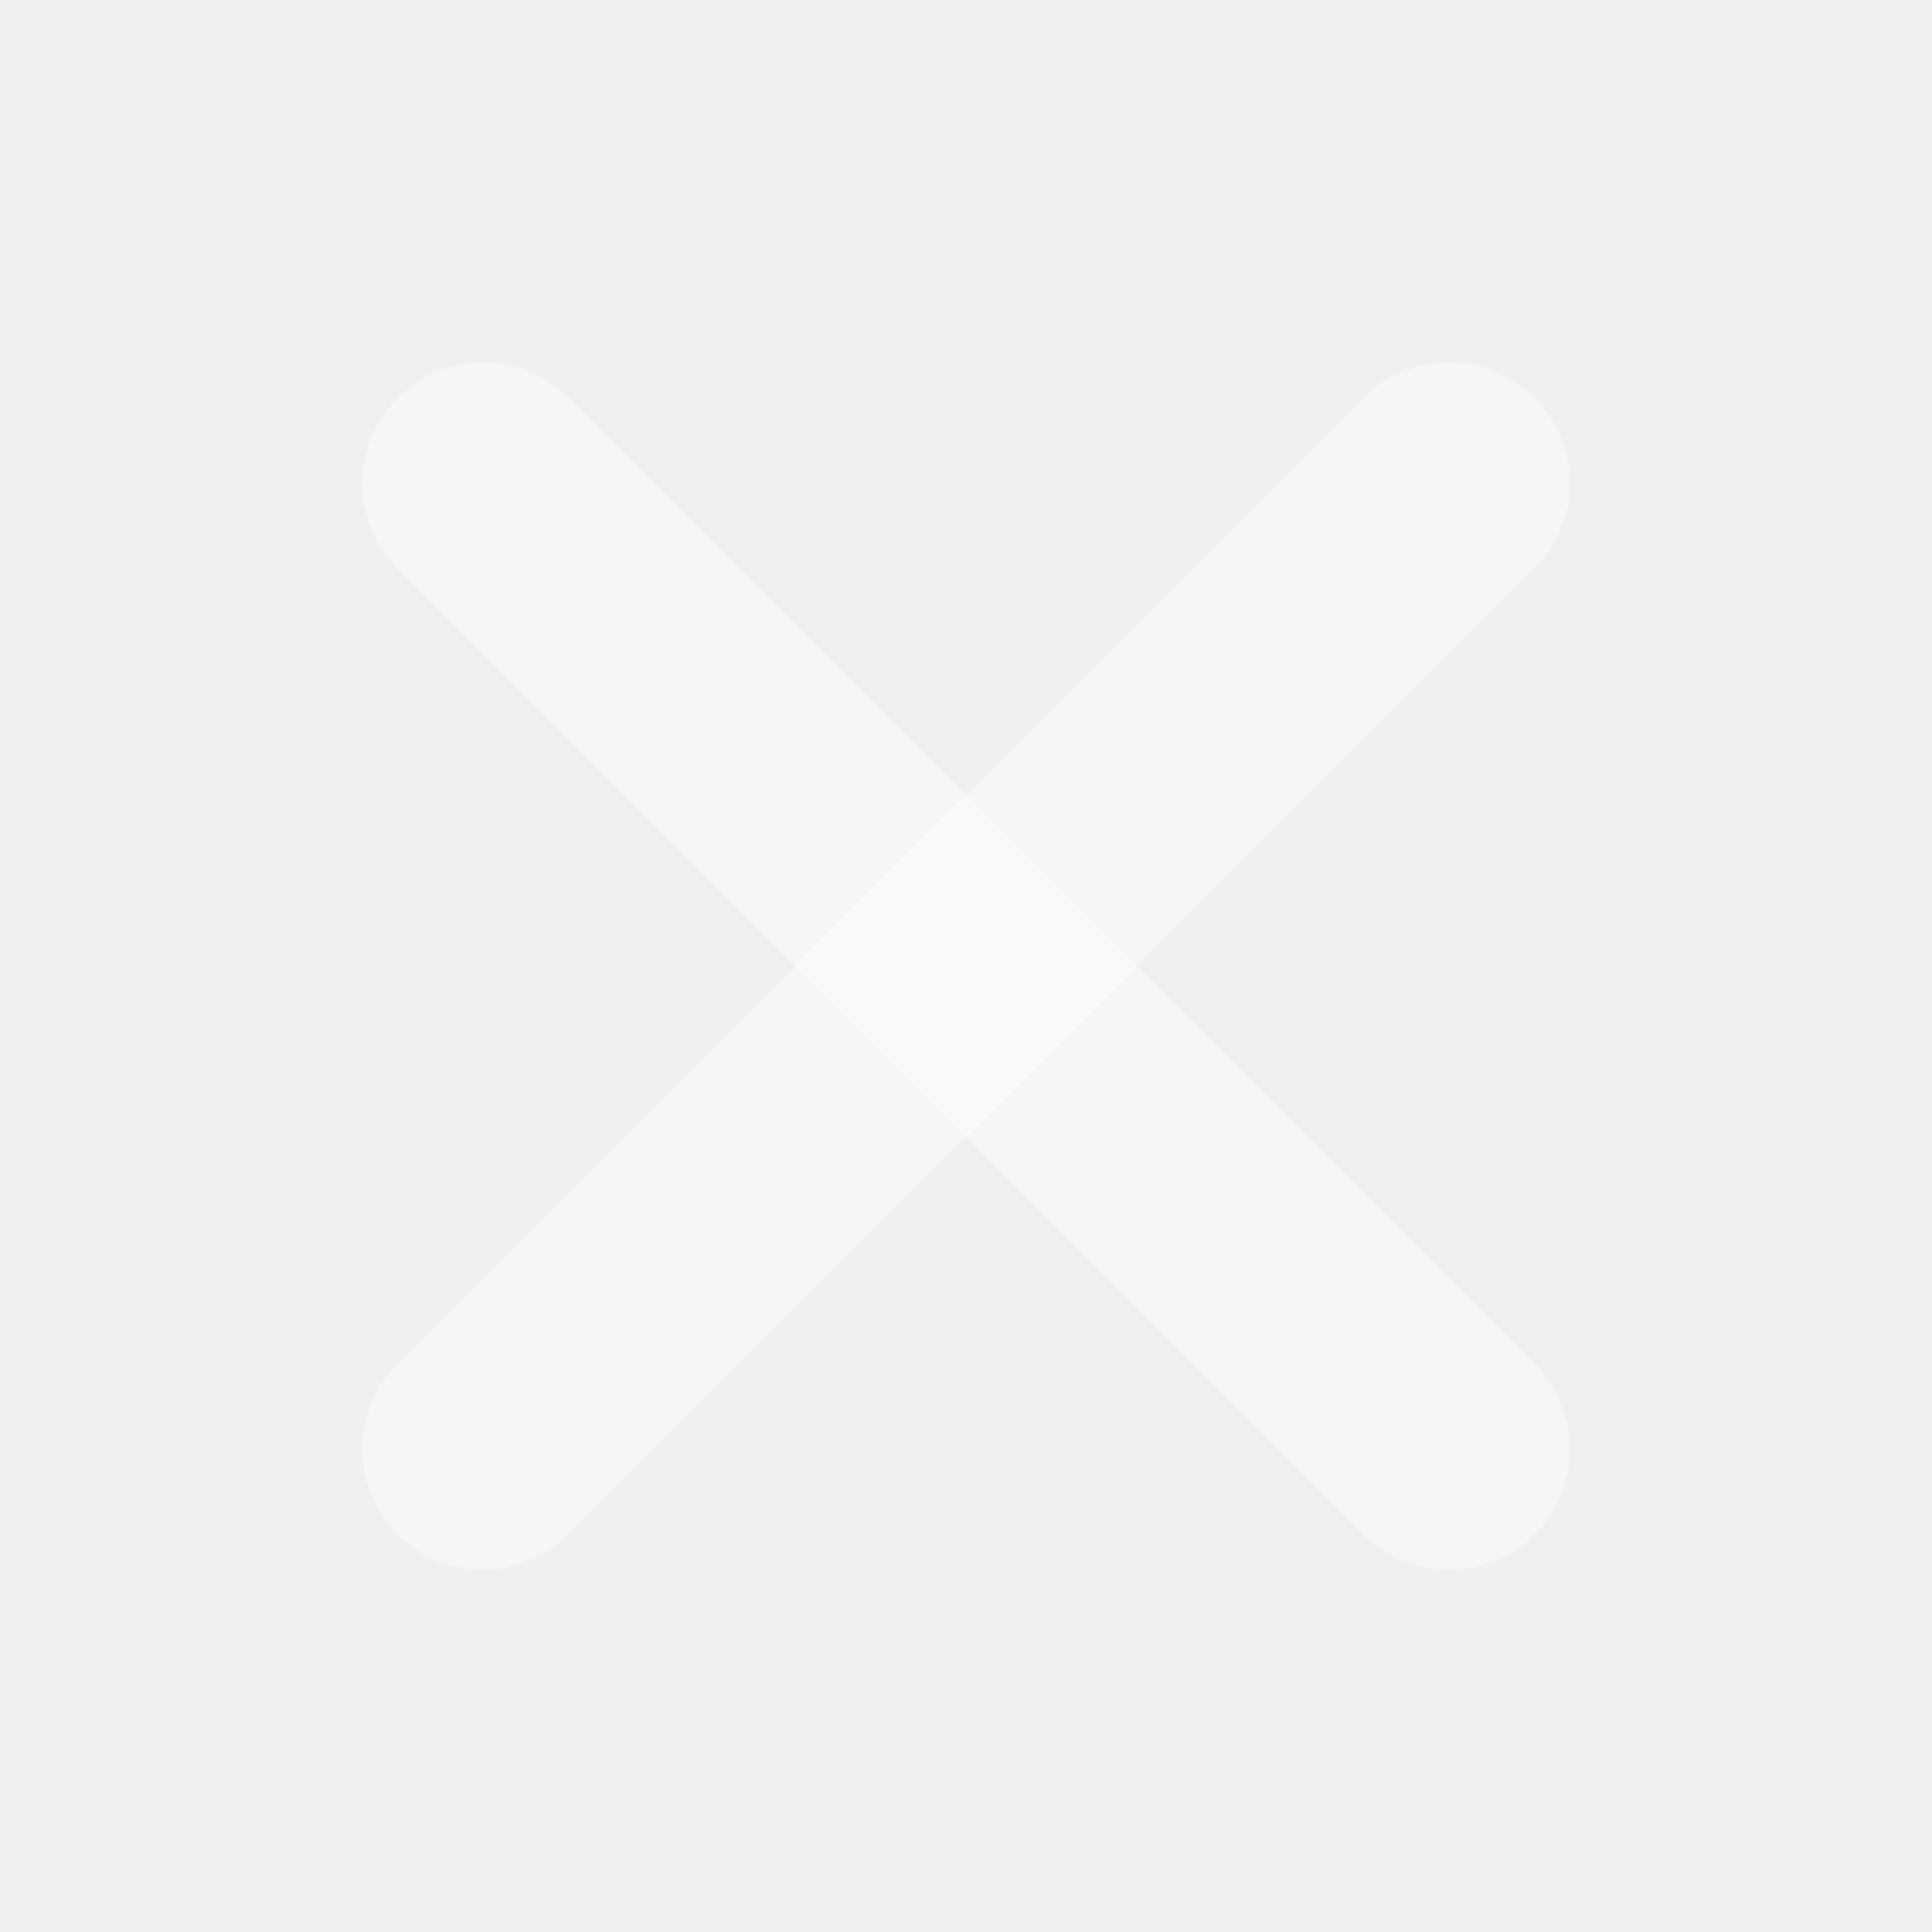
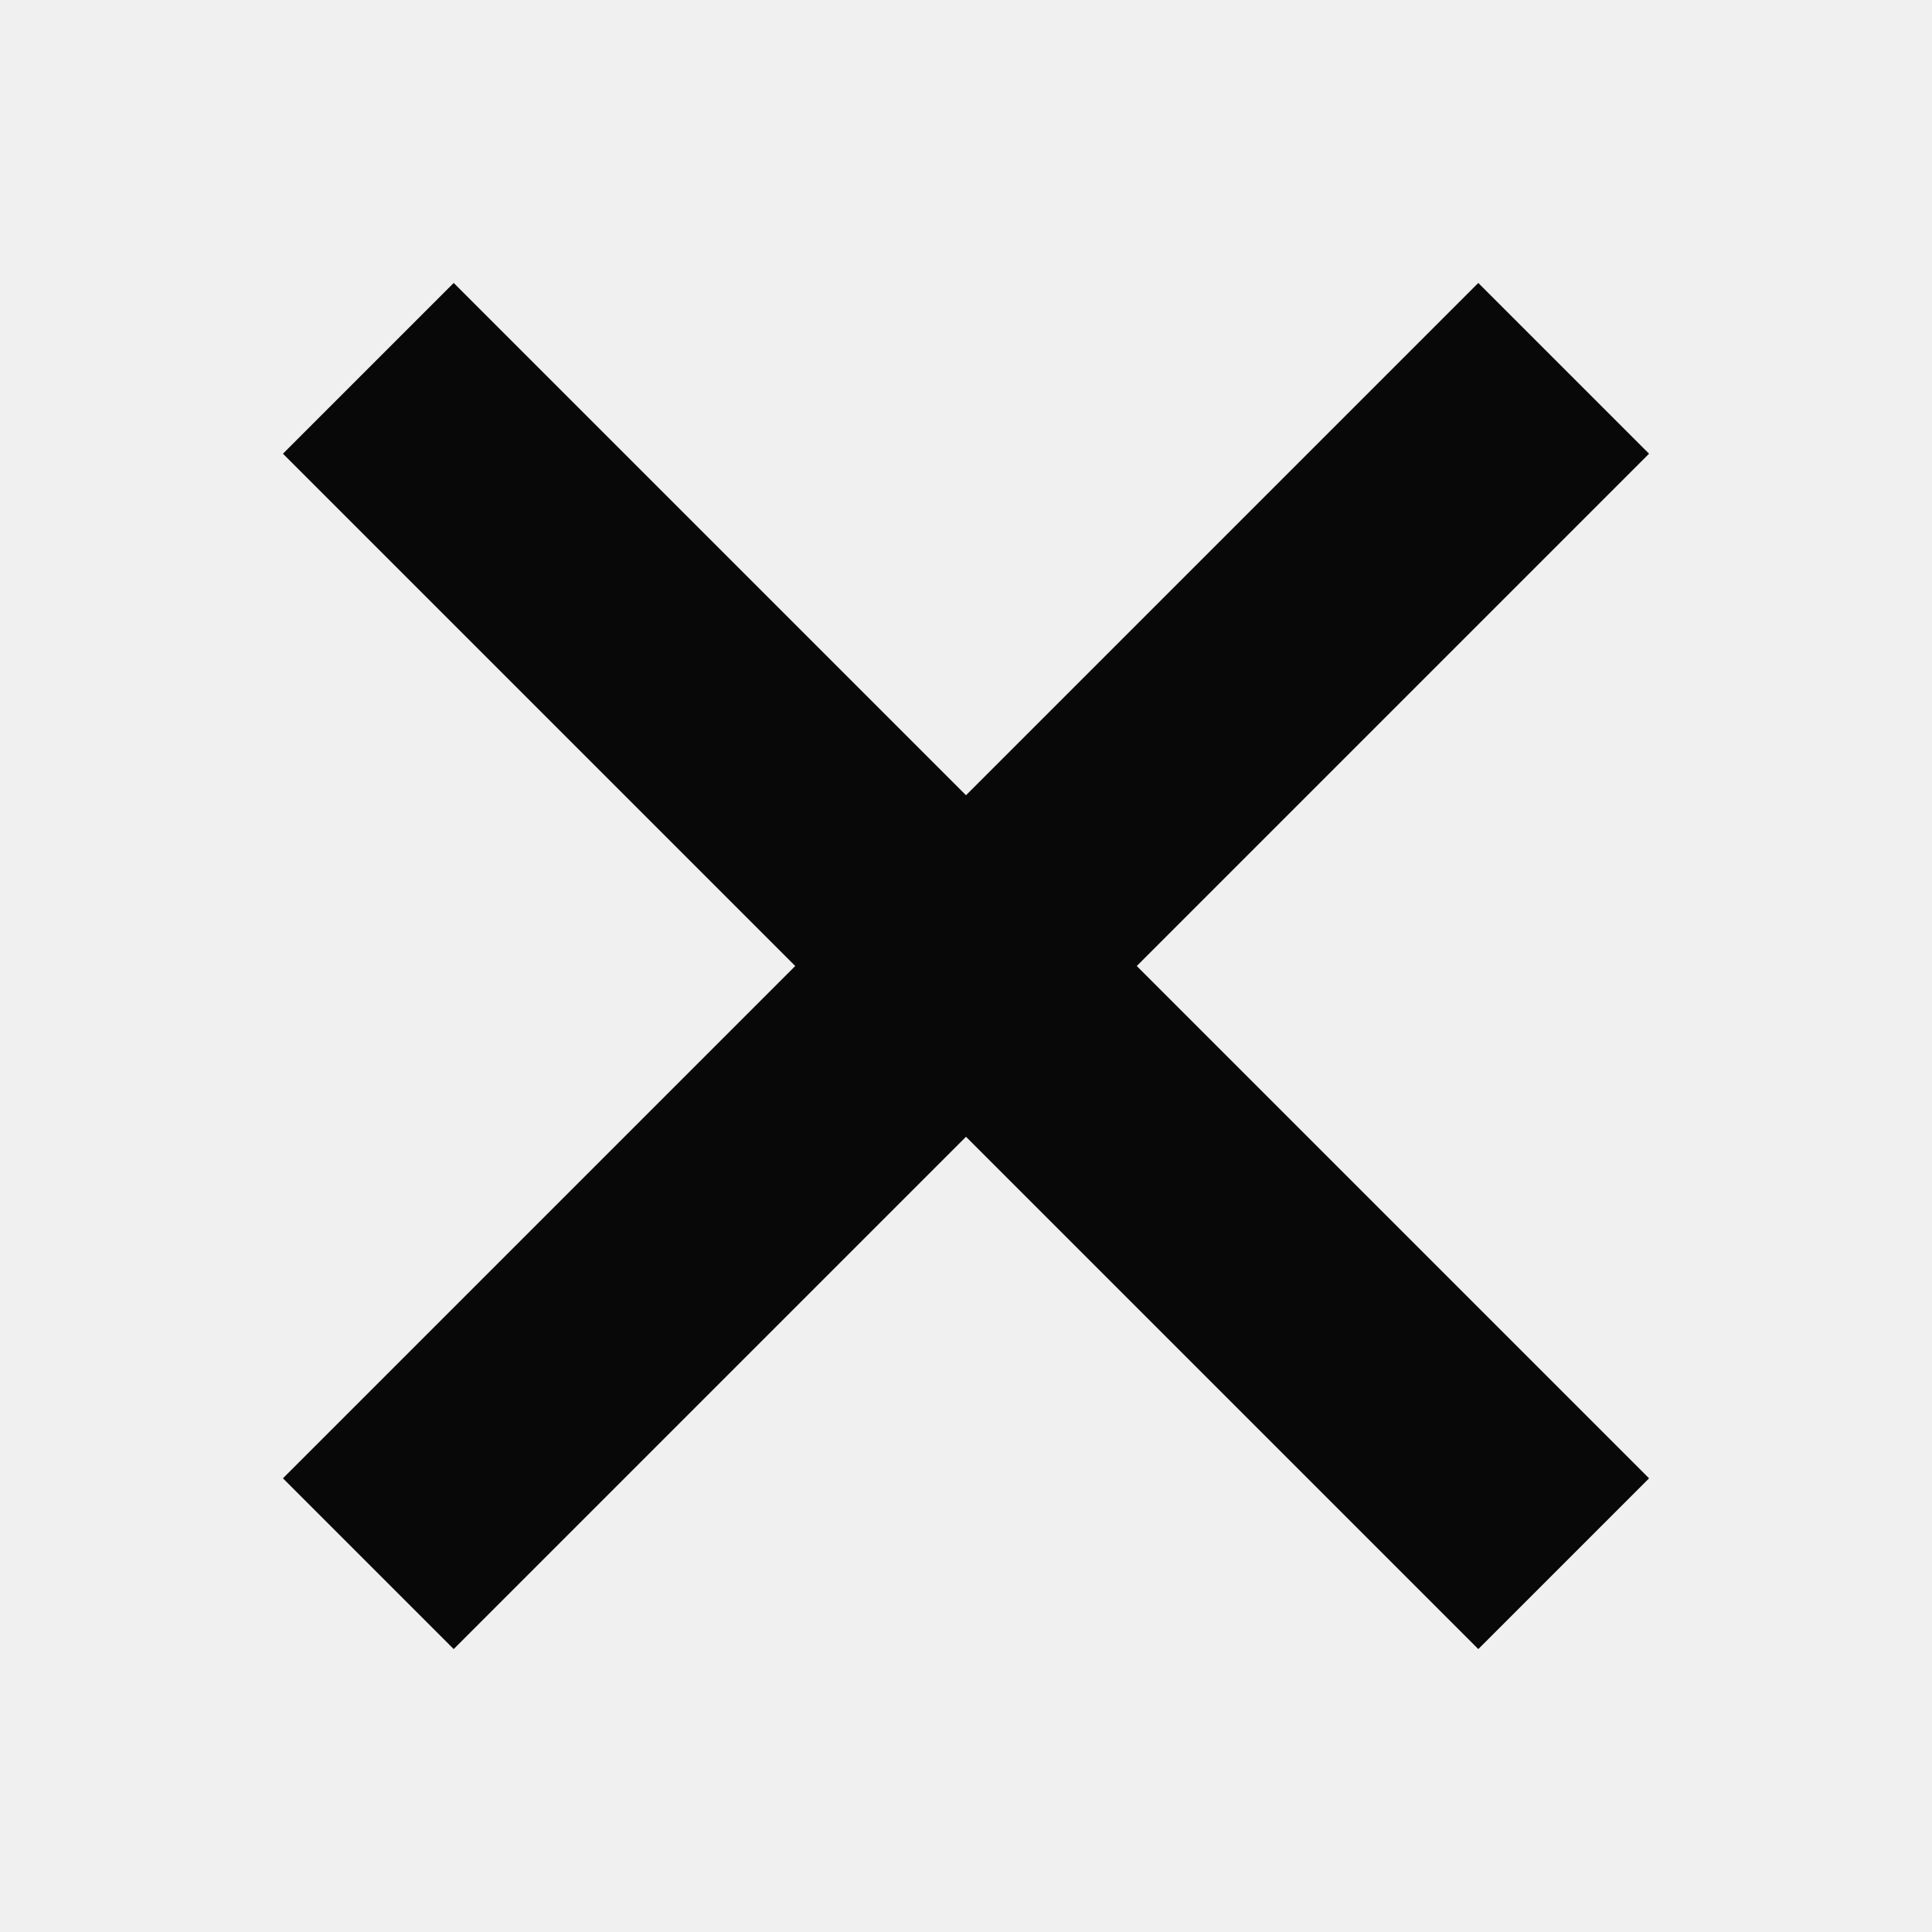
<svg xmlns="http://www.w3.org/2000/svg" width="16" height="16" viewBox="0 0 16 16" id="svg2" version="1.1">
  <defs id="defs4" />
  <g id="layer1" transform="translate(0,-1036.362)">
-     <path style="fill:none;stroke:#ffffff;stroke-width:2;stroke-linecap:round;stroke-linejoin:miter;stroke-opacity:0.392;stroke-miterlimit:4;stroke-dasharray:none" d="m 4,1040.362 8,8" id="path814" />
-     <path style="fill:none;stroke:#ffffff;stroke-width:2;stroke-linecap:round;stroke-linejoin:miter;stroke-opacity:0.392;stroke-miterlimit:4;stroke-dasharray:none" d="m 4,1048.362 8,-8" id="path816" />
+     <g id="layer1-4" transform="matrix(0.7071068,-0.7071068,0.7071068,0.7071068,-736.1324,311.5435)" style="fill:#080808;fill-opacity:1">
+       <rect y="1043.362" x="1" height="2" width="14" id="rect4137" style="fill:#080808;fill-opacity:1;stroke:none;stroke-width:3;stroke-linecap:round;stroke-linejoin:miter;stroke-miterlimit:4;stroke-dasharray:none;stroke-opacity:1" />
+       <rect transform="matrix(0,1,-1,0,0,0)" style="fill:#080808;fill-opacity:1;stroke:none;stroke-width:3;stroke-linecap:round;stroke-linejoin:miter;stroke-miterlimit:4;stroke-dasharray:none;stroke-opacity:1" id="rect4158" width="14" height="2" x="1037.362" y="-9" />
+     </g>
  </g>
</svg>
